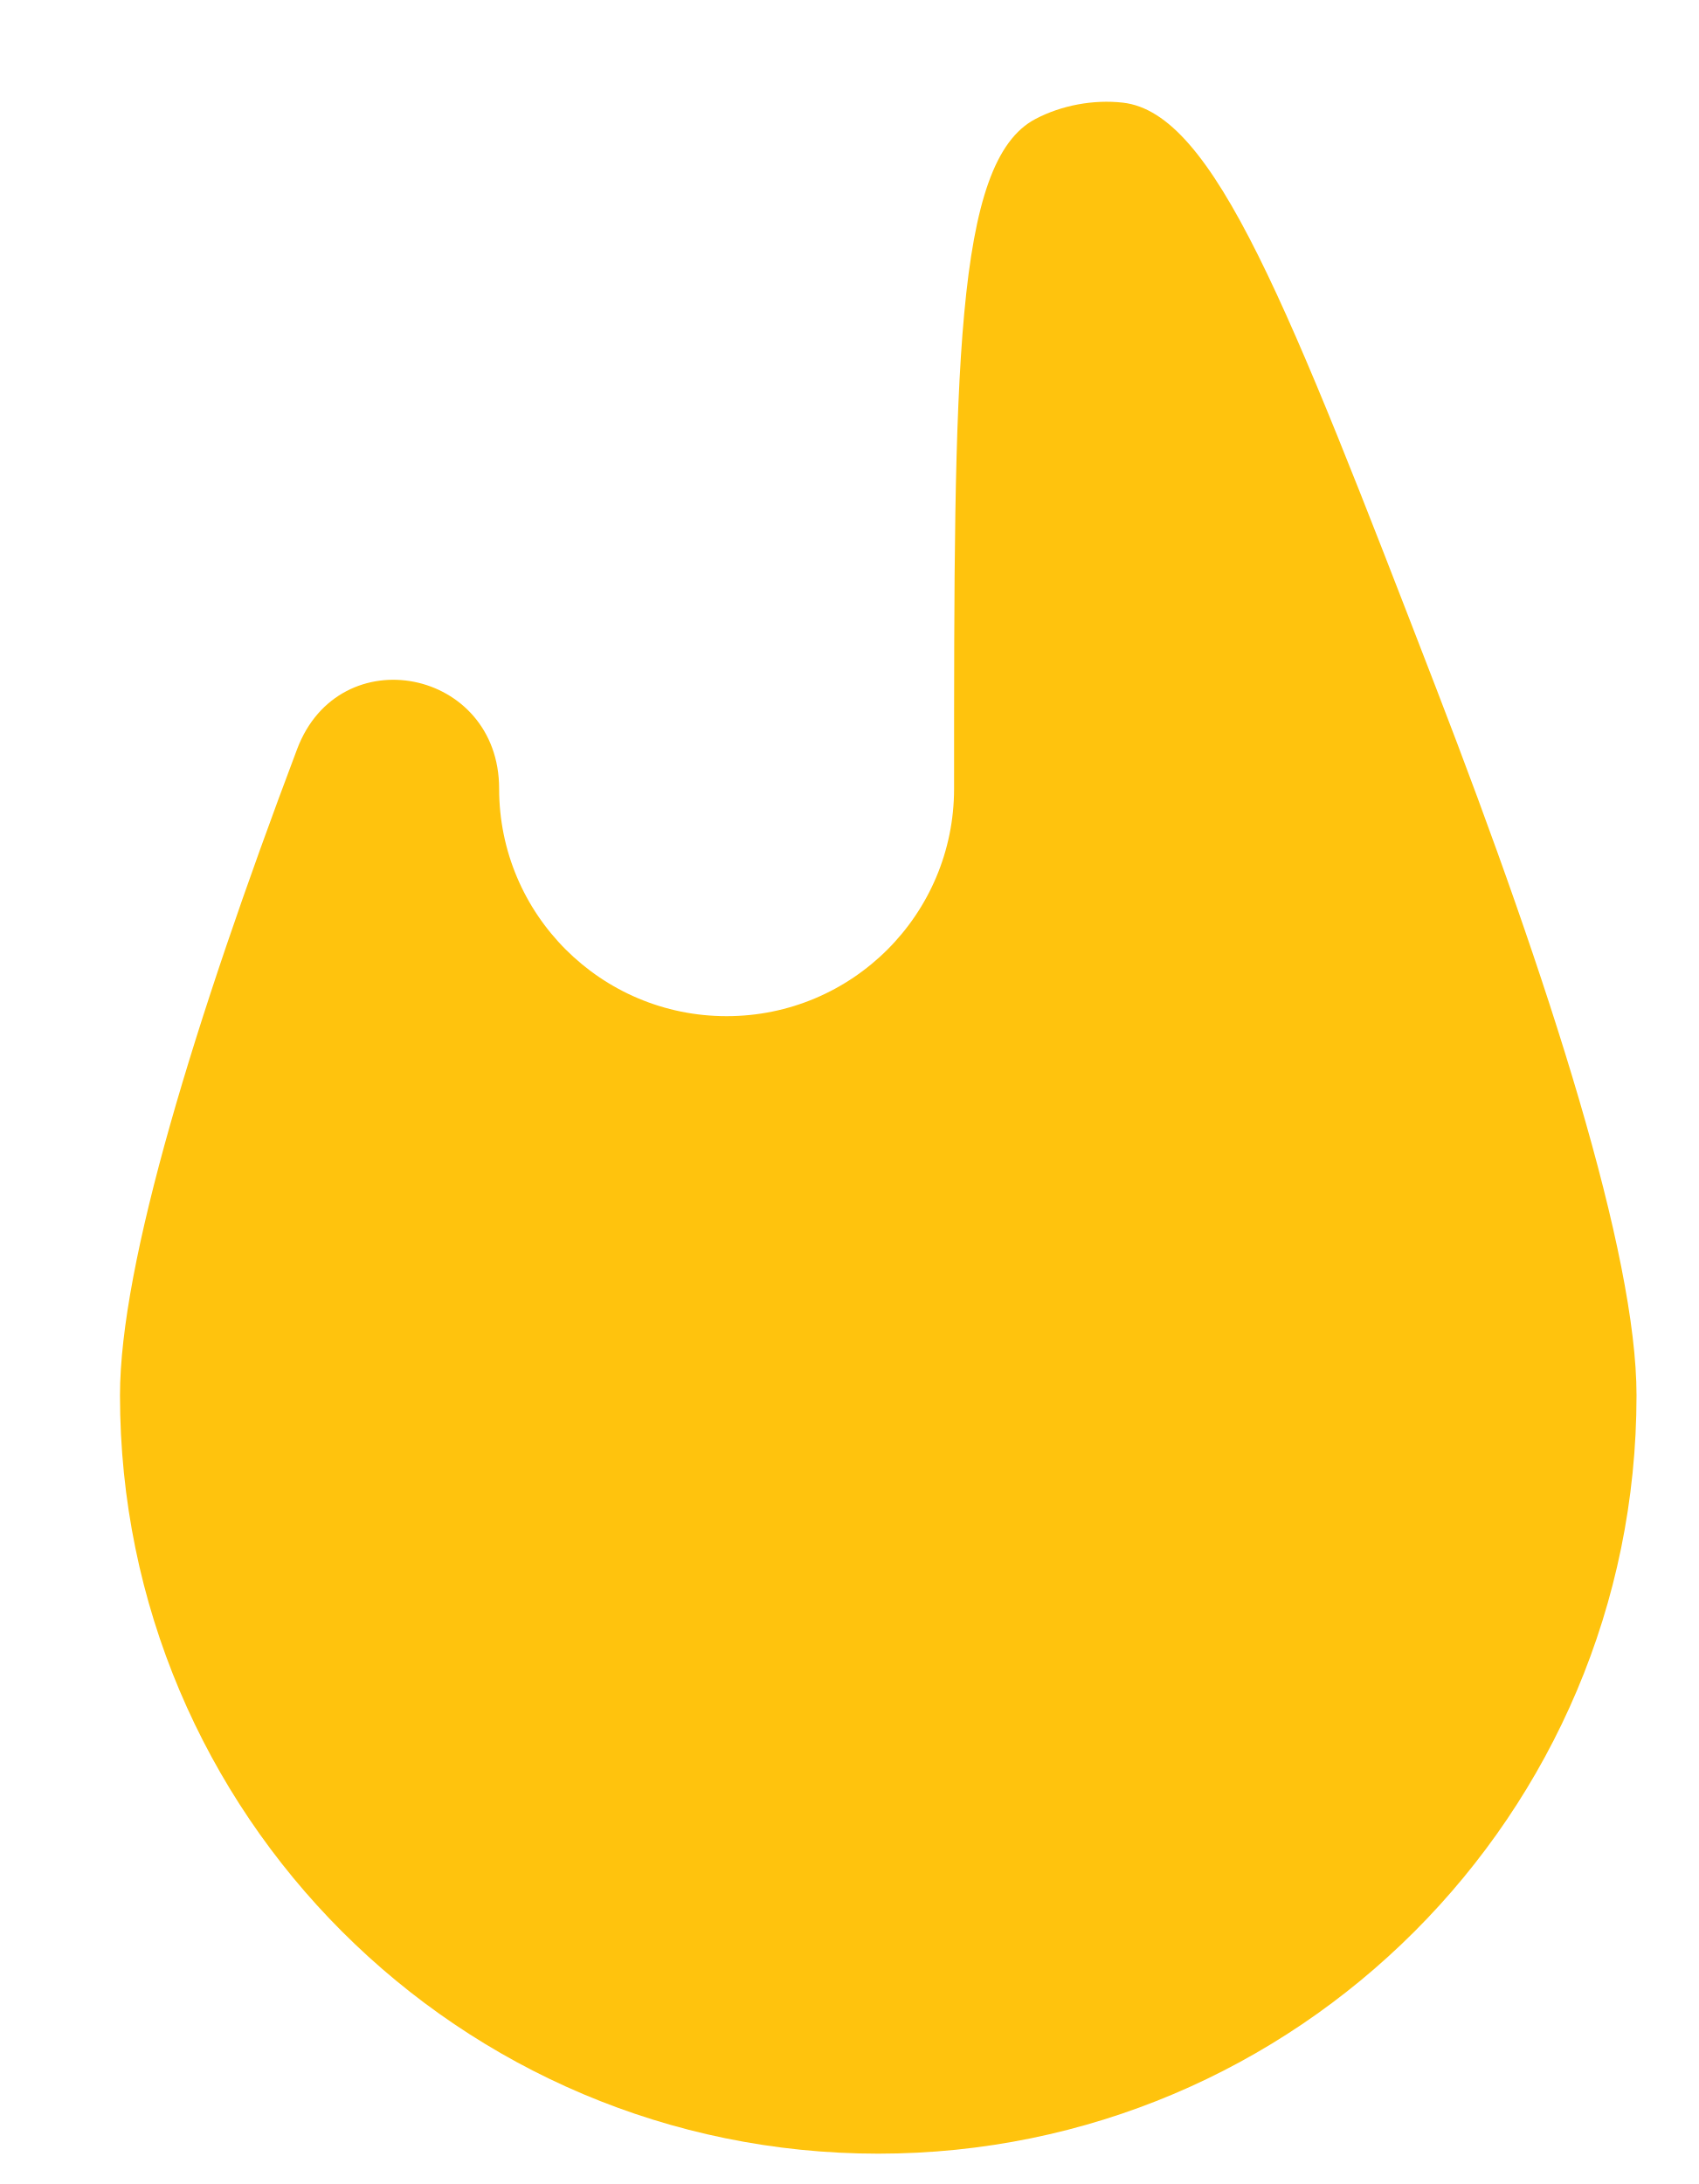
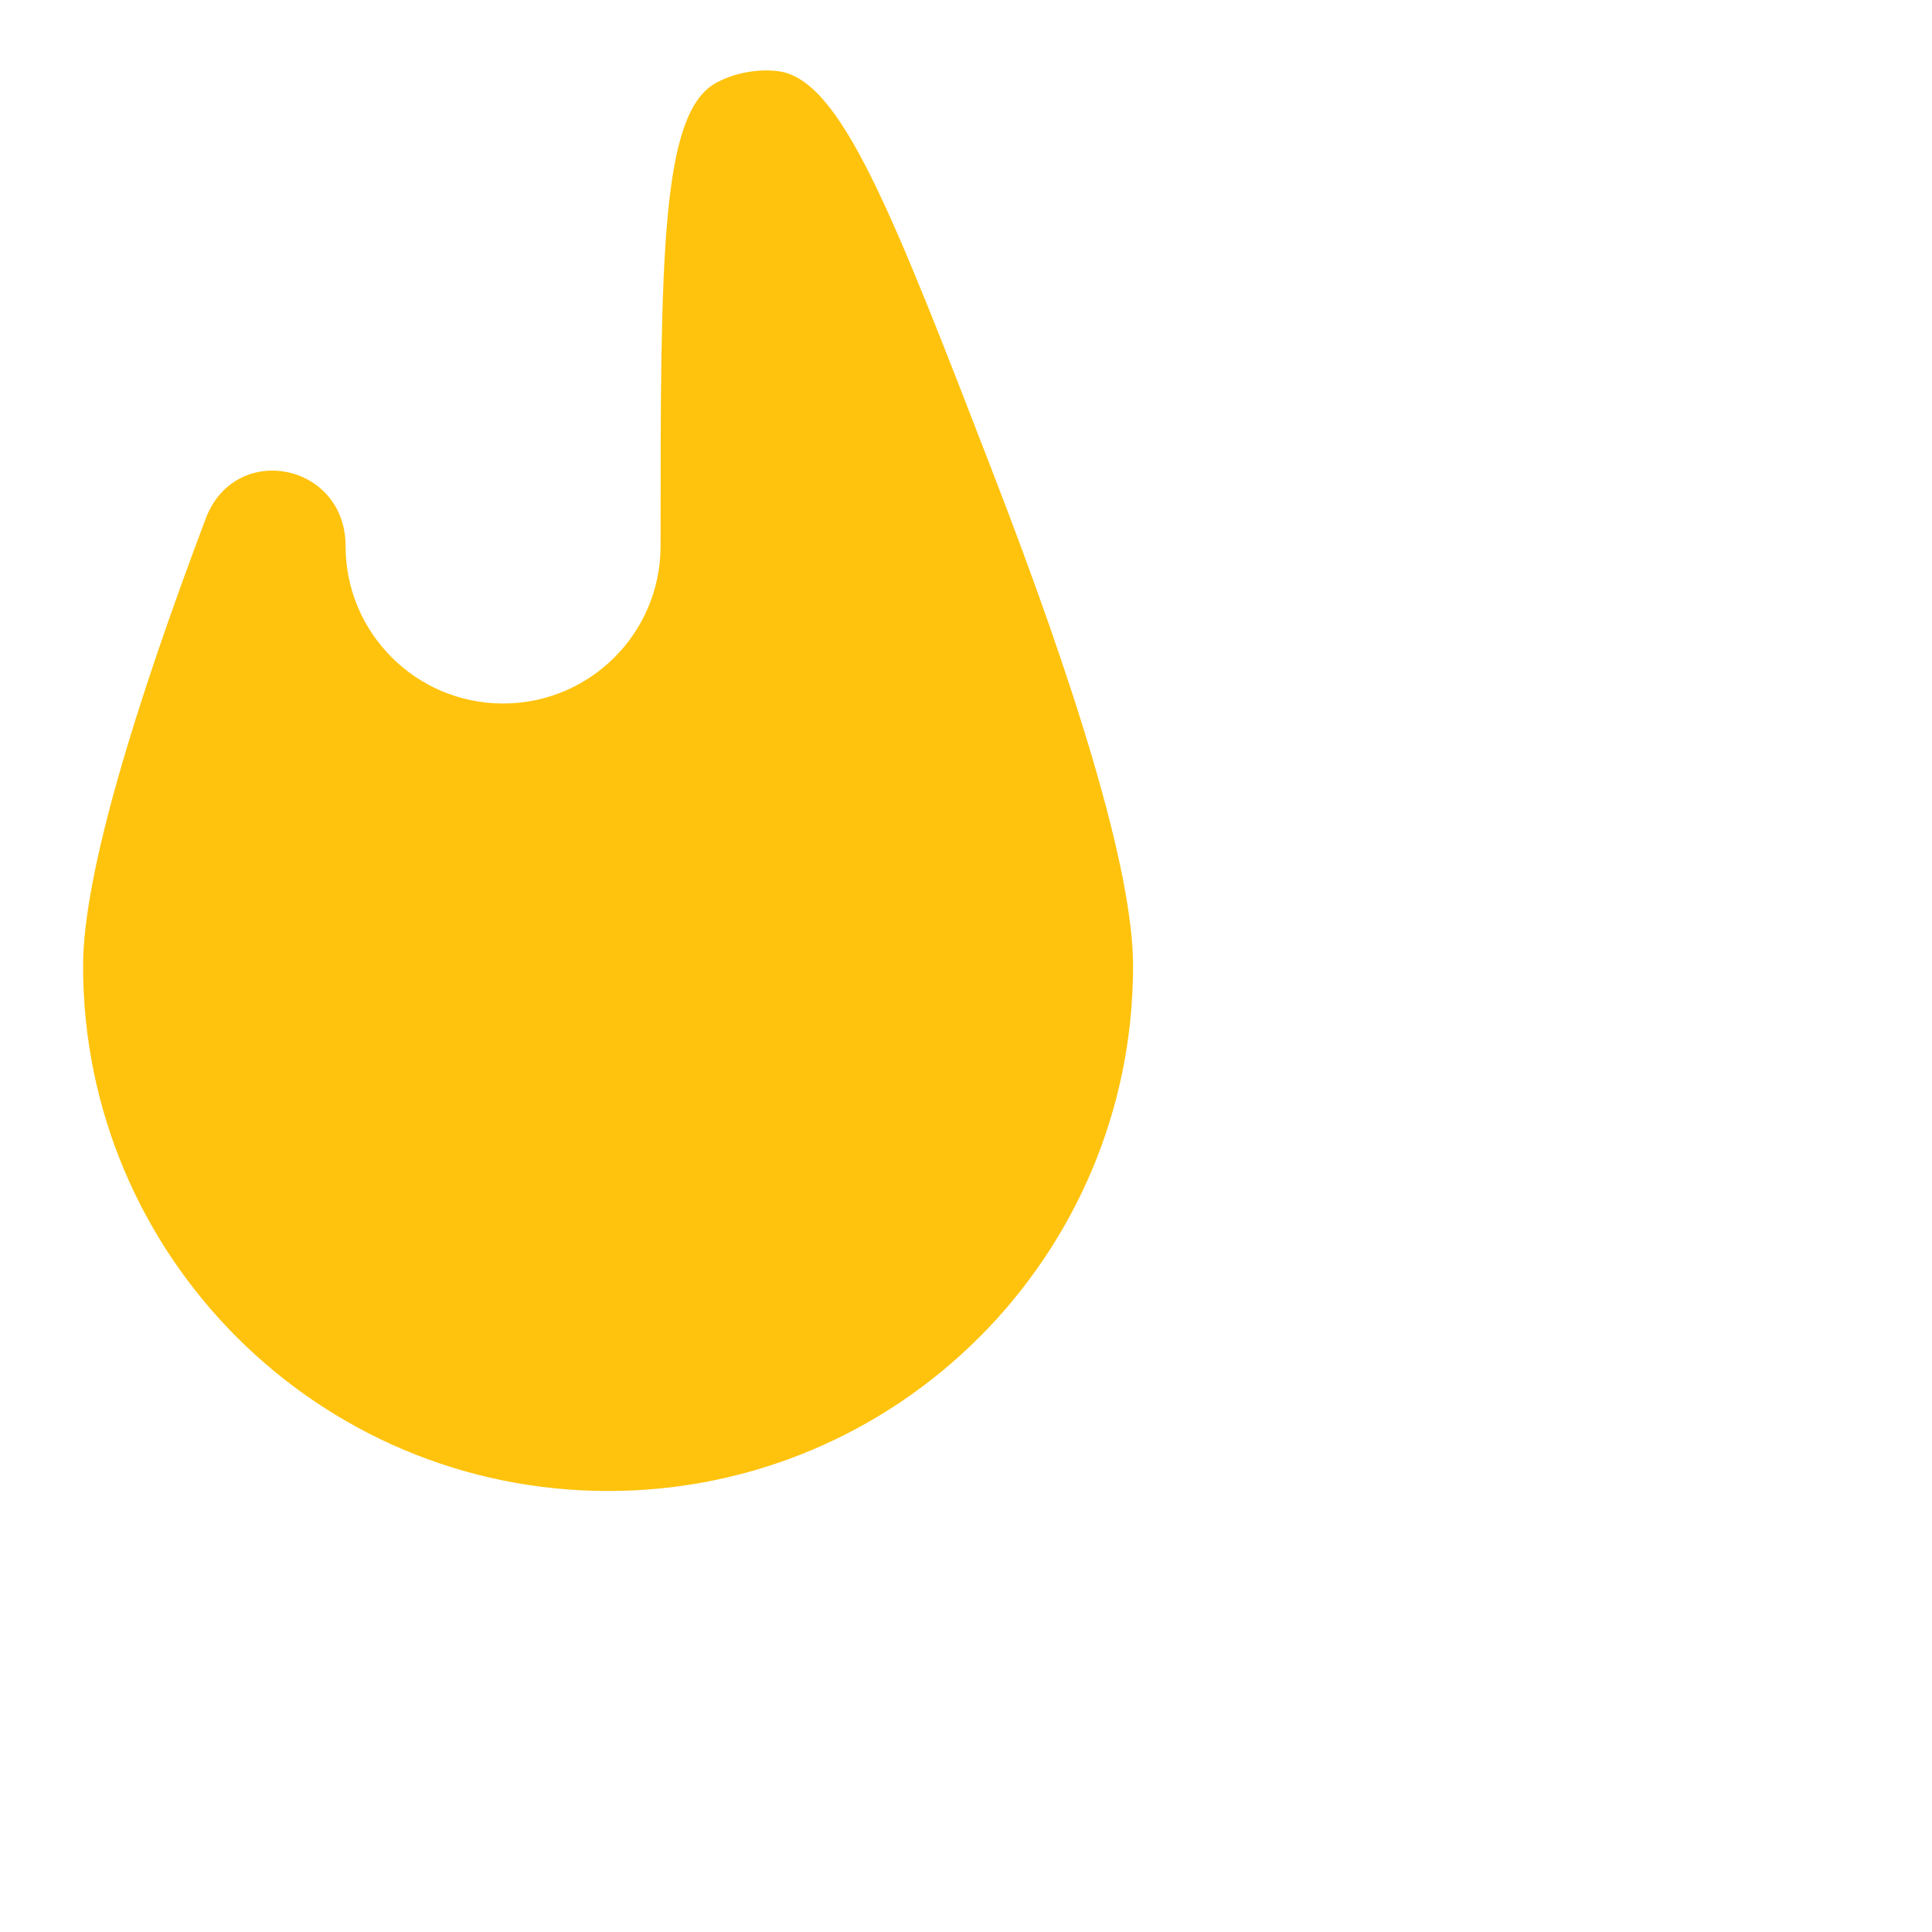
- <svg xmlns="http://www.w3.org/2000/svg" width="14" height="18" viewBox="0 0 14 18" fill="none">
+ <svg xmlns="http://www.w3.org/2000/svg" width="23" height="23" viewBox="0 0 23 23" fill="none">
  <path d="M4.114 6.5C4.114 5.511 2.798 5.249 2.449 6.174C1.604 8.414 0.989 10.417 0.989 11.5C0.989 14.952 3.787 17.75 7.239 17.75C10.691 17.75 13.489 14.952 13.489 11.5C13.489 10.337 12.779 8.111 11.837 5.671C10.617 2.511 10.007 0.931 9.255 0.846C9.014 0.819 8.751 0.867 8.536 0.98C7.864 1.33 7.864 3.054 7.864 6.5C7.864 7.536 7.025 8.375 5.989 8.375C4.954 8.375 4.114 7.536 4.114 6.5Z" fill="#FFC30D" />
</svg>
